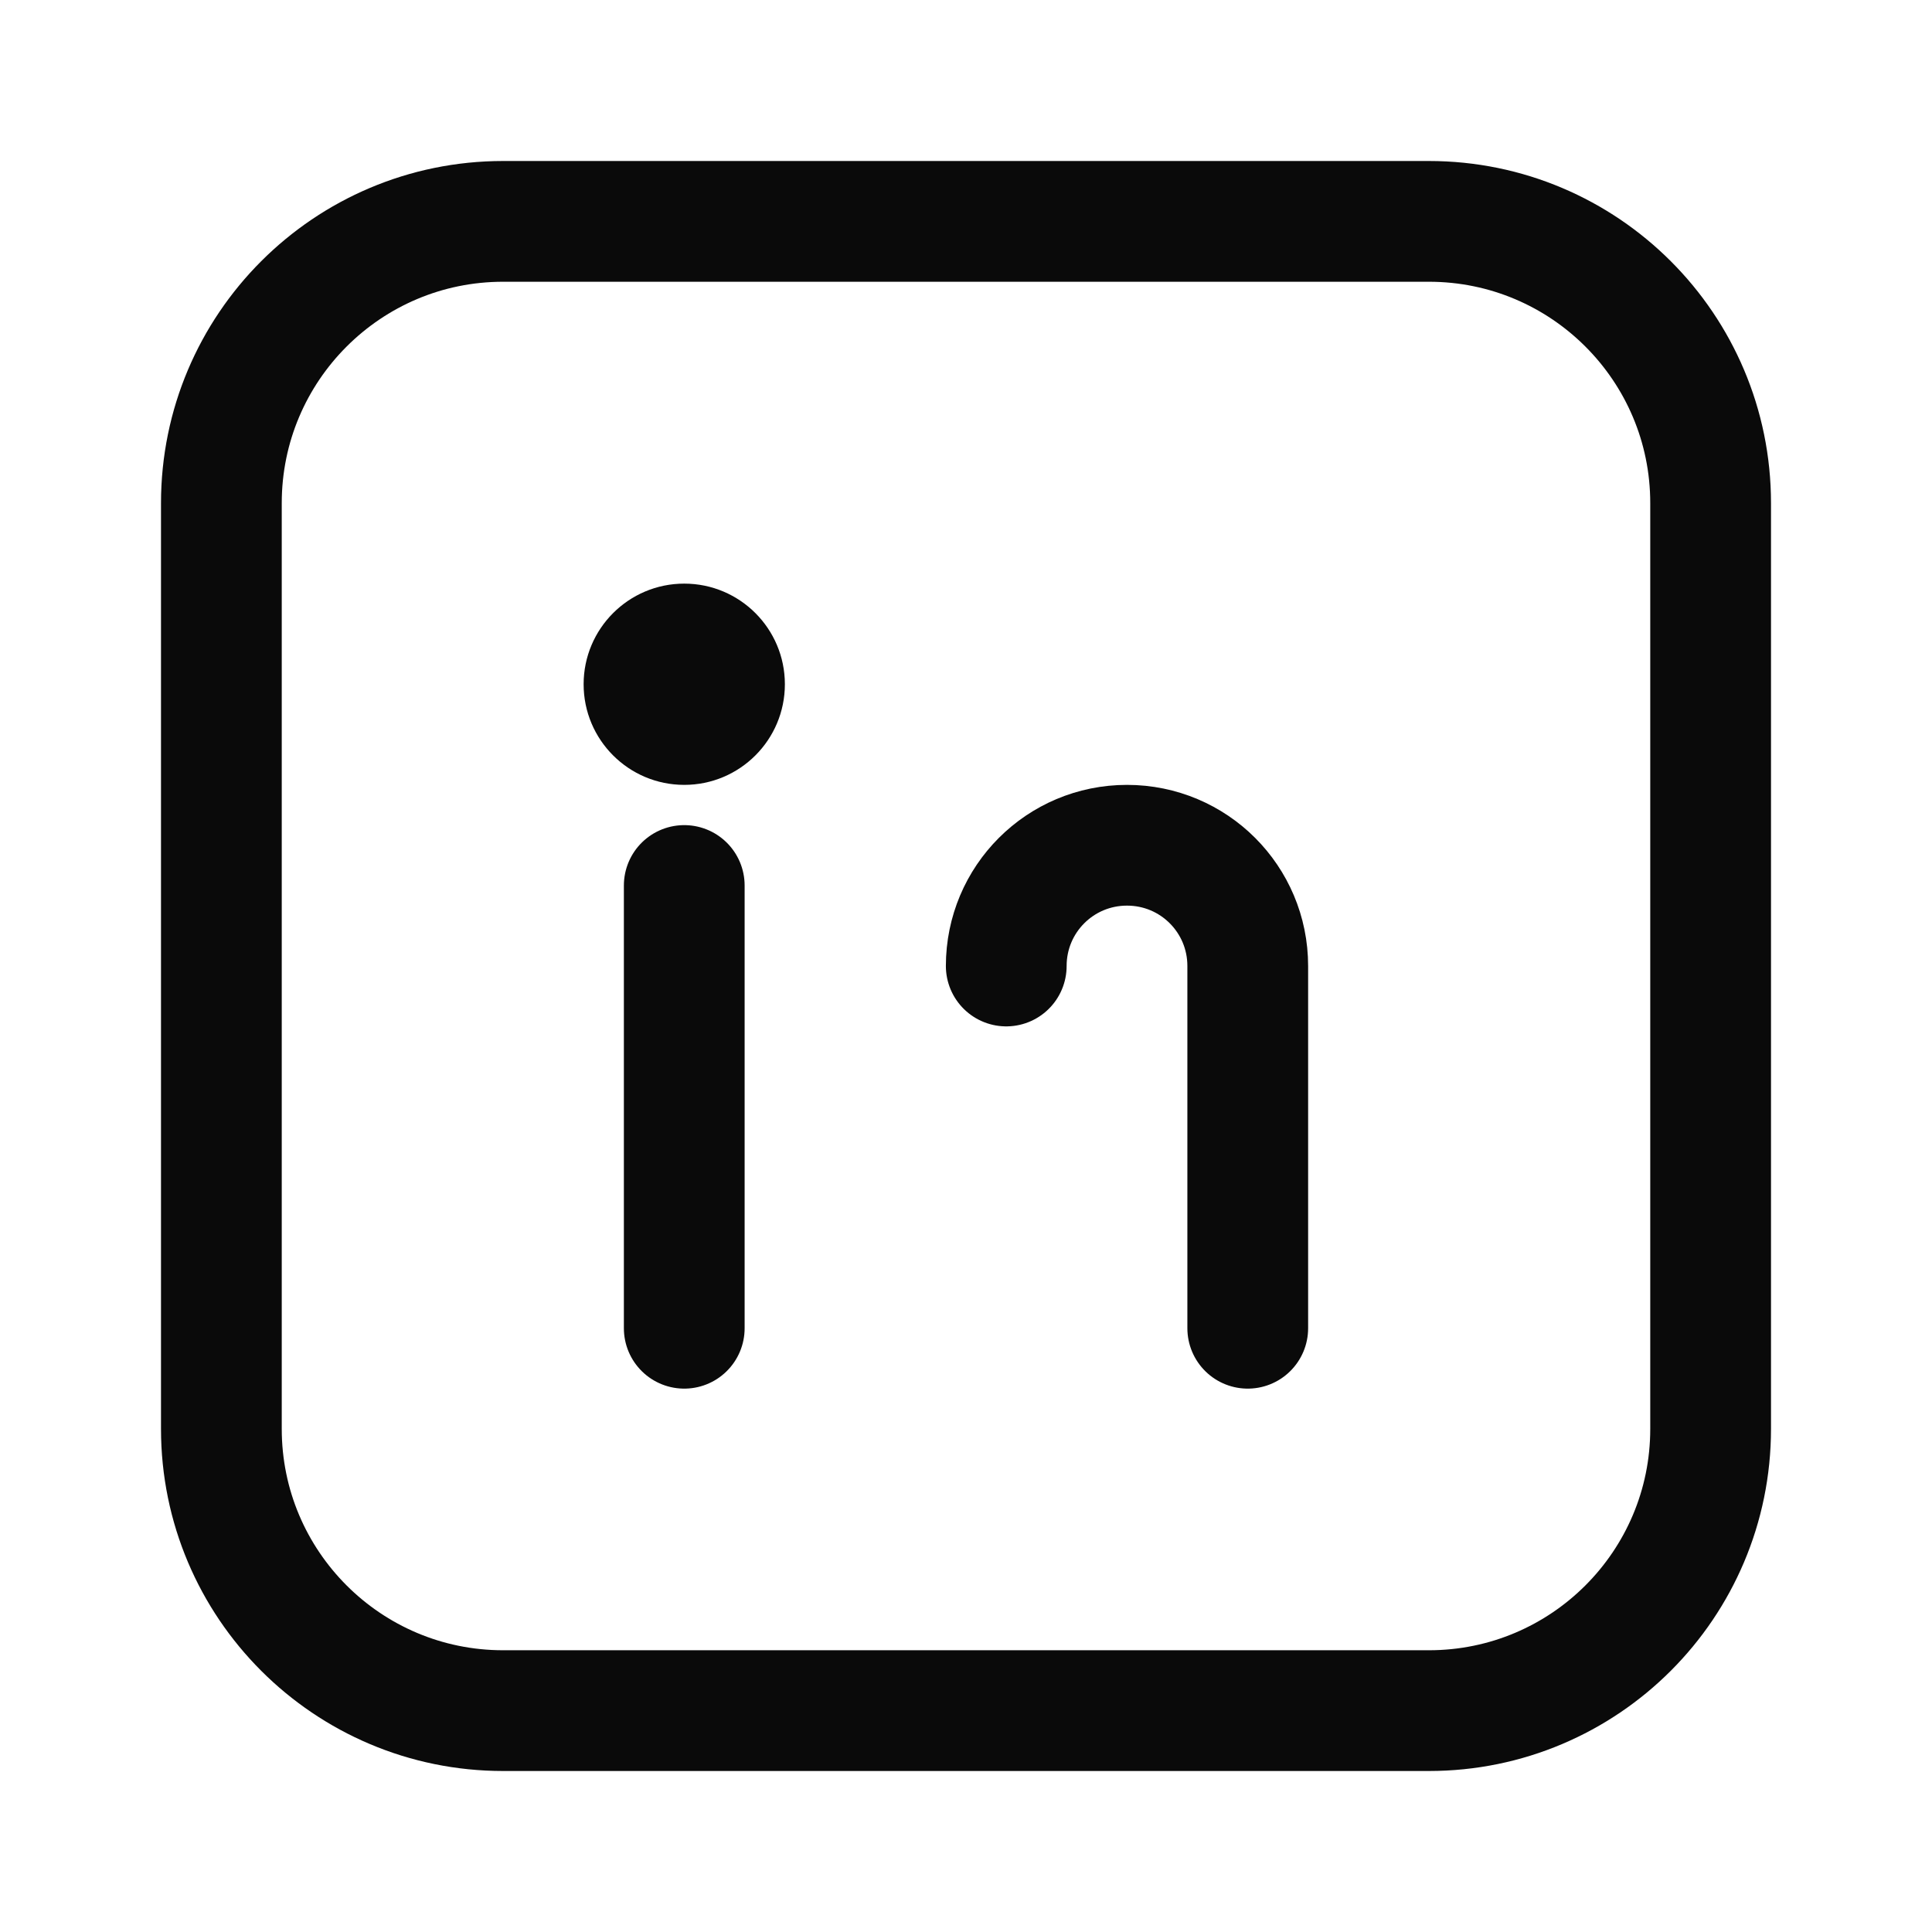
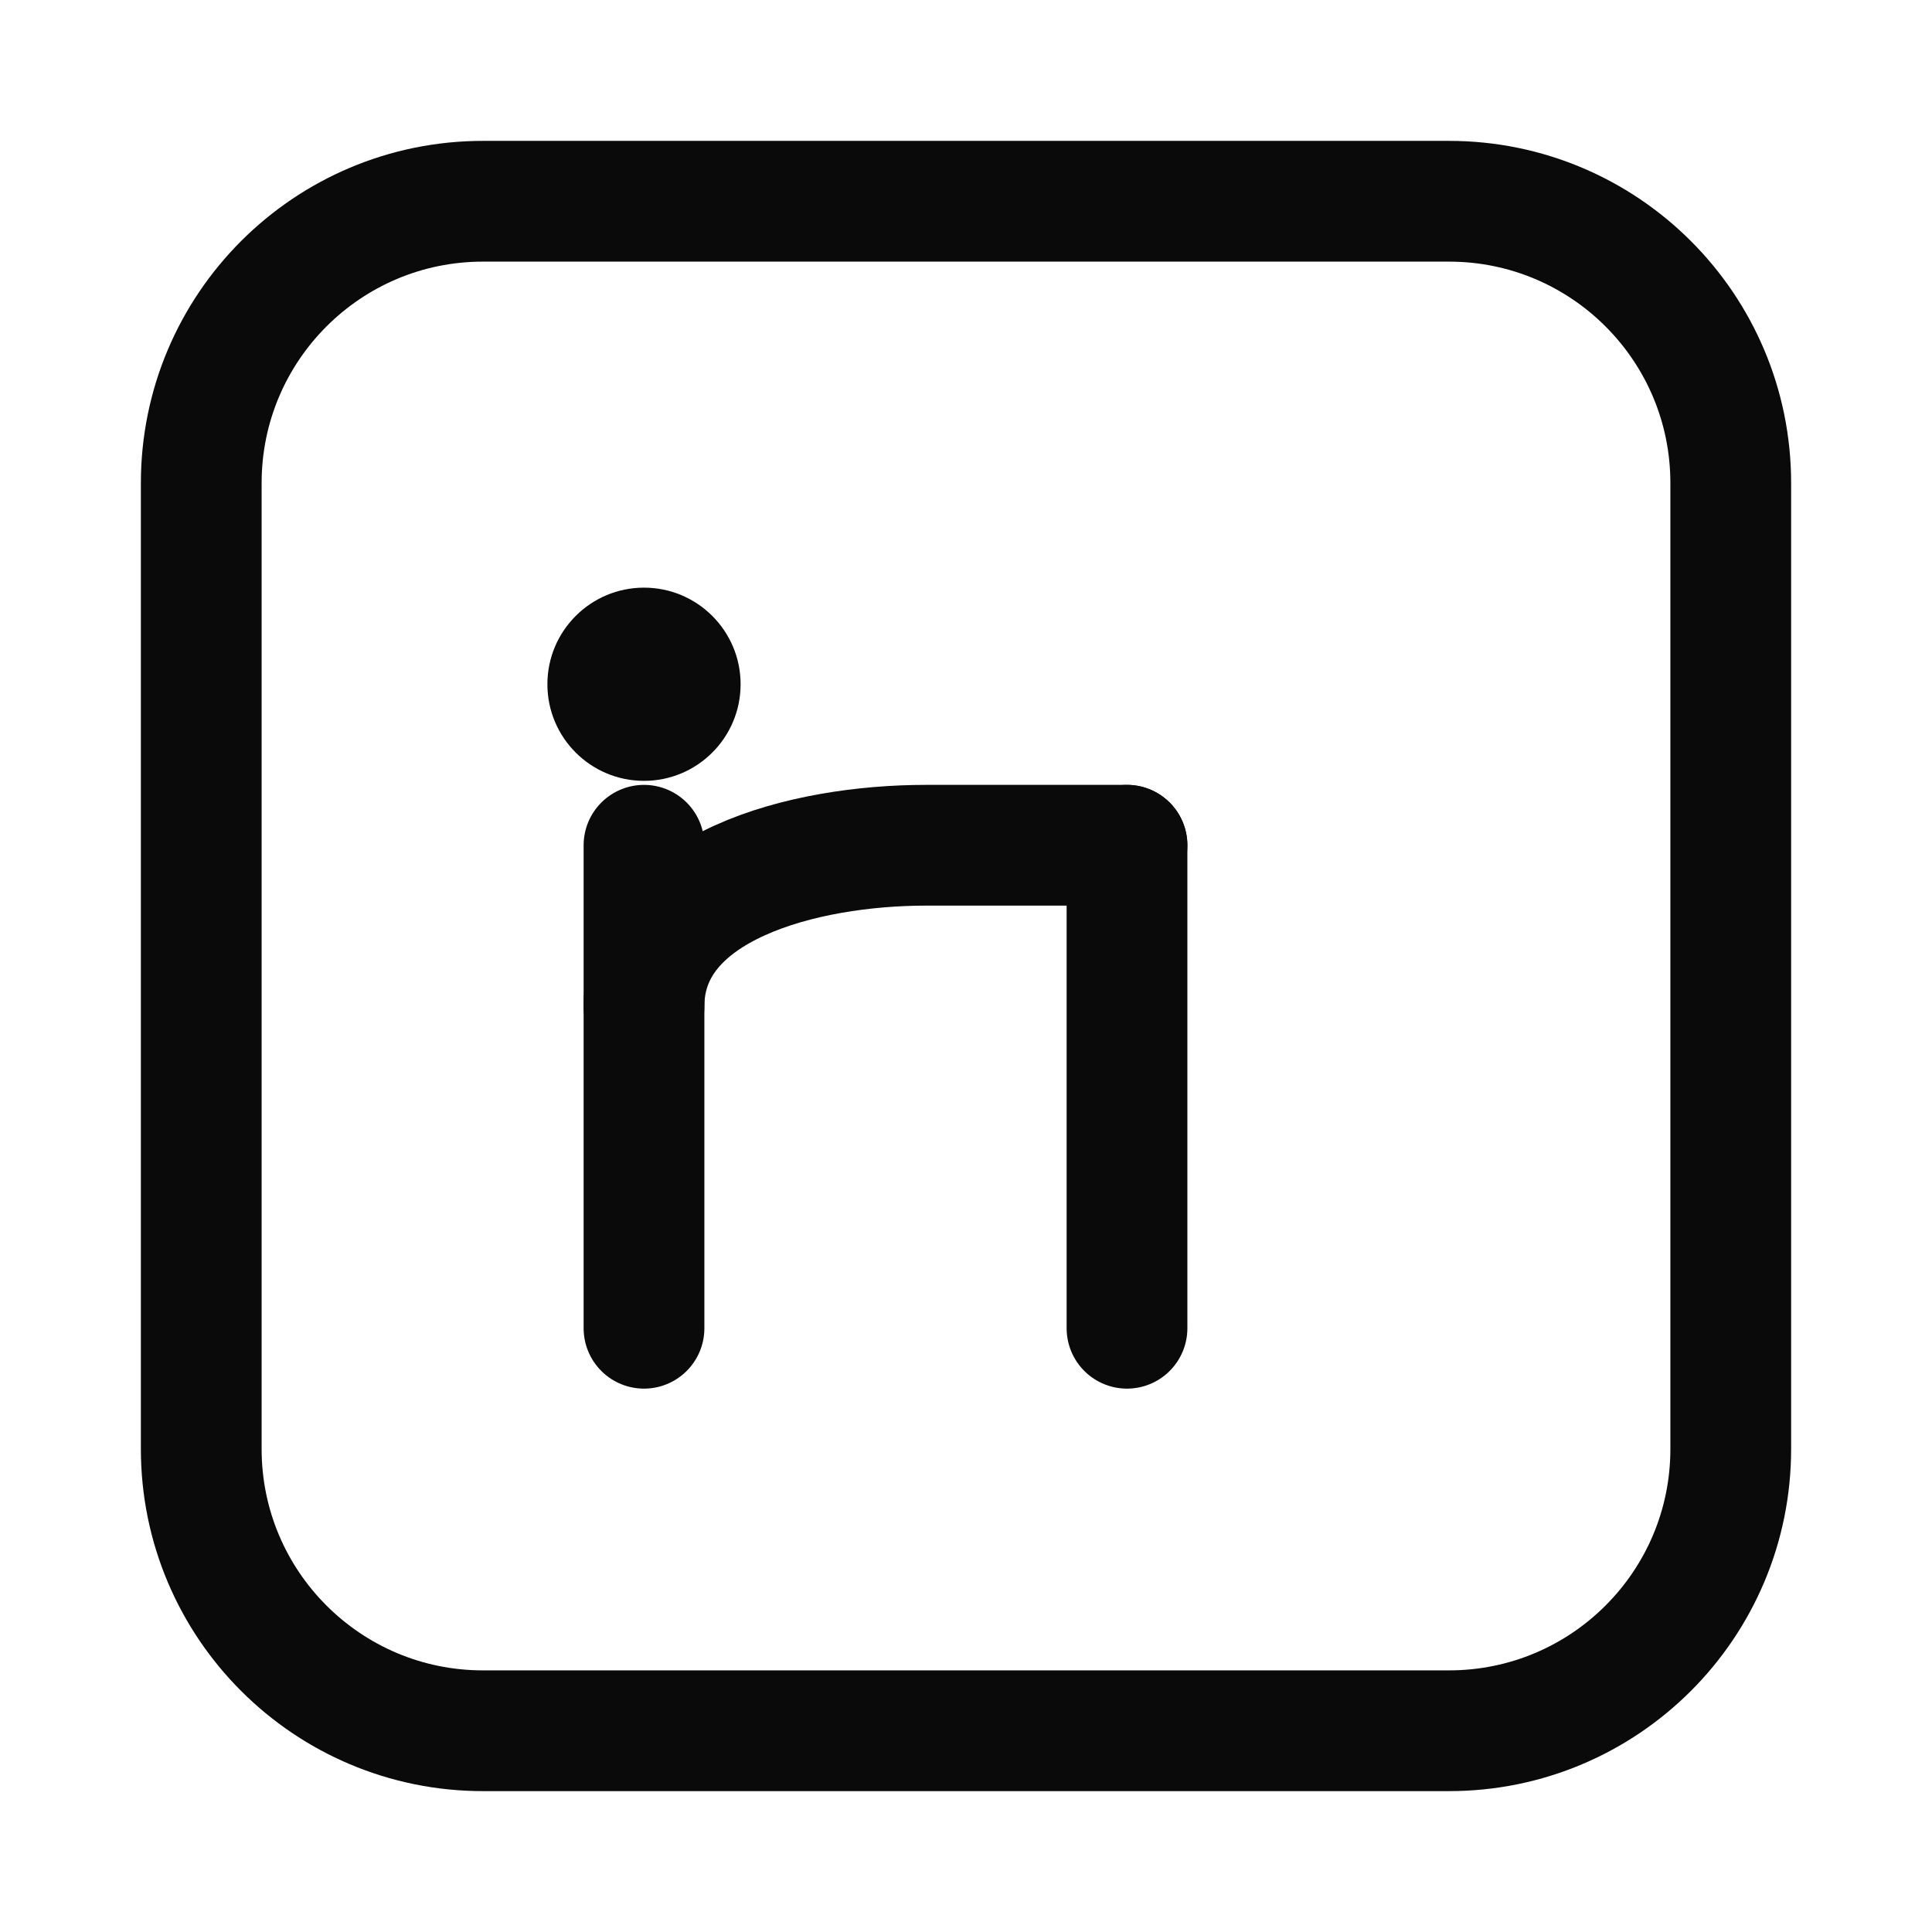
<svg xmlns="http://www.w3.org/2000/svg" width="24" height="24" viewBox="0 0 24 24" fill="none">
-   <rect x="2.75" y="2.75" width="18.5" height="18.5" rx="3.5" stroke="#0a0a0a" stroke-width="1.5" />
-   <circle cx="8.5" cy="8.5" r="1.25" fill="#0a0a0a" />
-   <path d="M8.5 11V16.5" stroke="#0a0a0a" stroke-width="1.5" stroke-linecap="round" />
-   <path d="M12.5 12C12.5 11.17 13.17 10.5 14 10.5C14.83 10.5 15.5 11.17 15.5 12V16.5" stroke="#0a0a0a" stroke-width="1.5" stroke-linecap="round" stroke-linejoin="round" />
+   <rect x="2.5" y="2.5" width="19" height="19" rx="3.5" stroke="#0a0a0a" stroke-width="1.5" />
+   <circle cx="8" cy="8.5" r="1.2" fill="#0a0a0a" />
+   <line x1="8" y1="10.5" x2="8" y2="16.5" stroke="#0a0a0a" stroke-width="1.5" stroke-linecap="round" />
+   <line x1="14" y1="10.5" x2="14" y2="16.5" stroke="#0a0a0a" stroke-width="1.5" stroke-linecap="round" />
+   <path d="M8 12.5C8 11 10 10.5 11.5 10.5H14" stroke="#0a0a0a" stroke-width="1.5" stroke-linecap="round" />
</svg>
